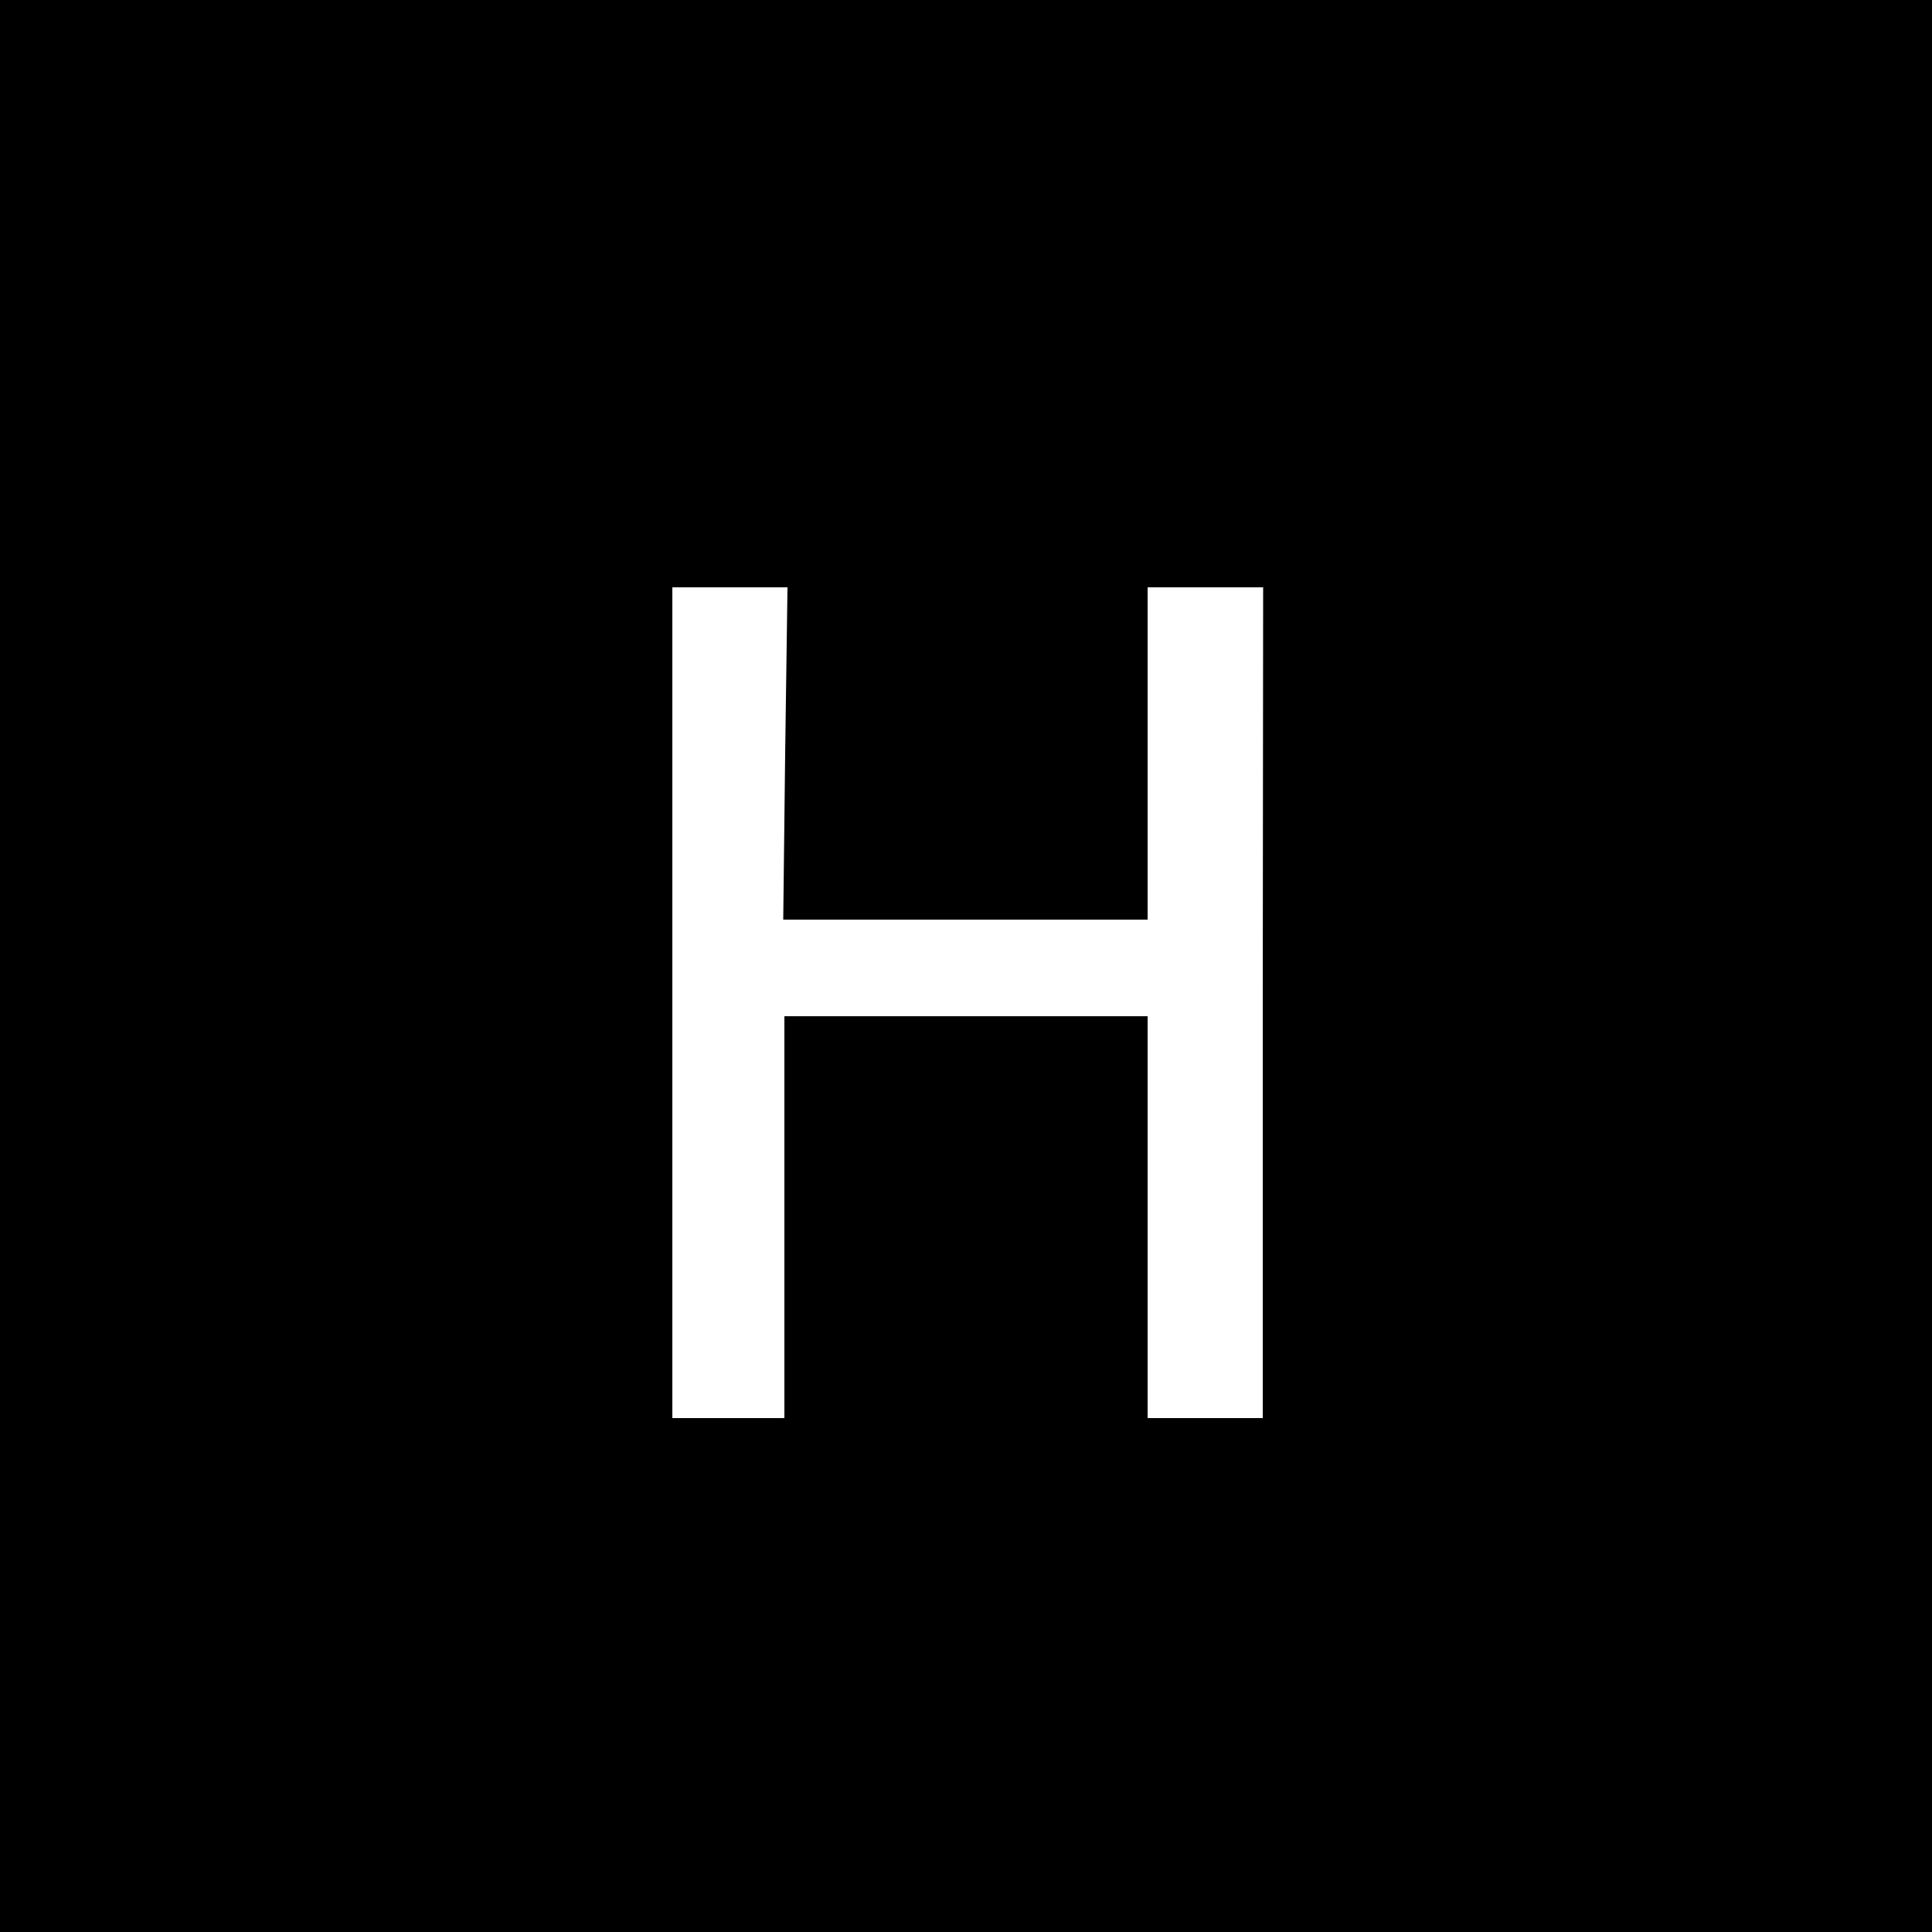
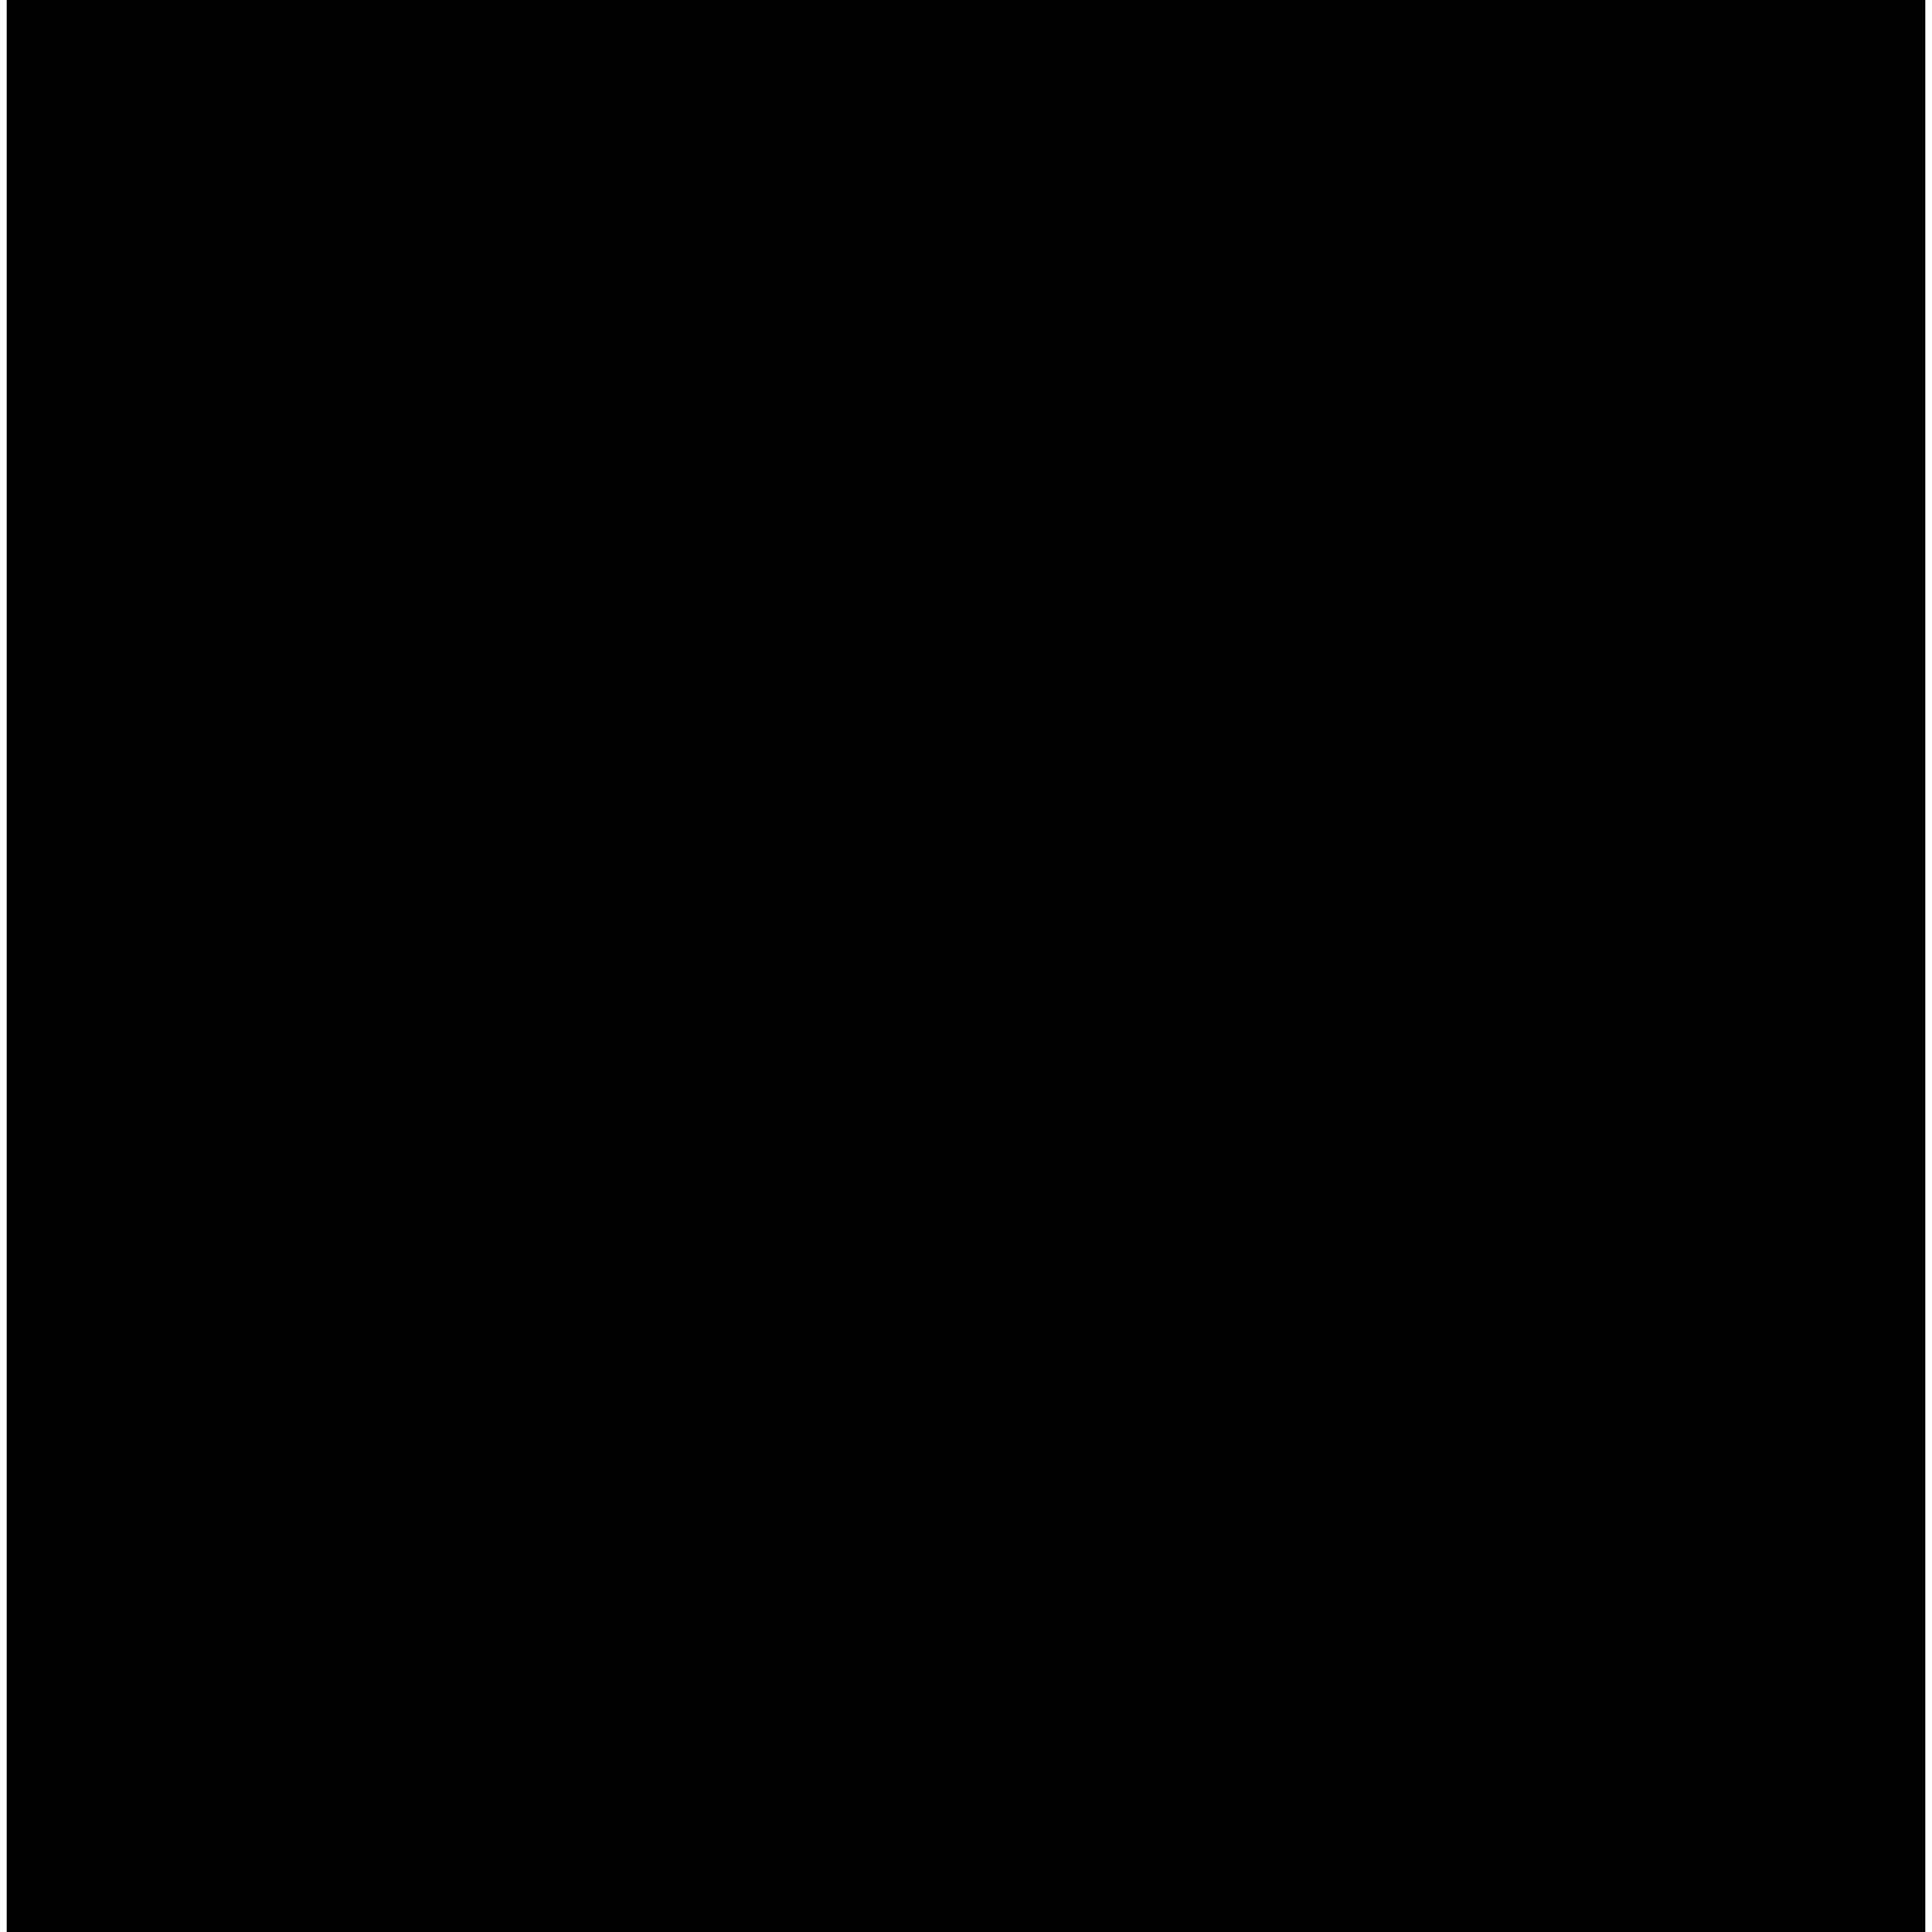
- <svg xmlns="http://www.w3.org/2000/svg" version="1" width="666.667" height="666.667" viewBox="0 0 500 500">
-   <path d="M0 250v250h500V0H0v250zm203.2-55l-.5 43H297v-86h29.9l-.1 107.5V367H297V263h-94v104h-29V152h29.8l-.6 43z" />
+ <svg xmlns="http://www.w3.org/2000/svg" version="1.0" width="576pt" height="576pt" viewBox="0 0 576 576" preserveAspectRatio="xMidYMid meet">
+   <g transform="translate(0,576) scale(0.1,-0.1)" fill="#000000" stroke="none">
+     <path d="M20 2880 l0 -2880 2860 0 2860 0 0 2880 0 2880 -2860 0 -2860 0 0 -2880z" />
+   </g>
</svg>
